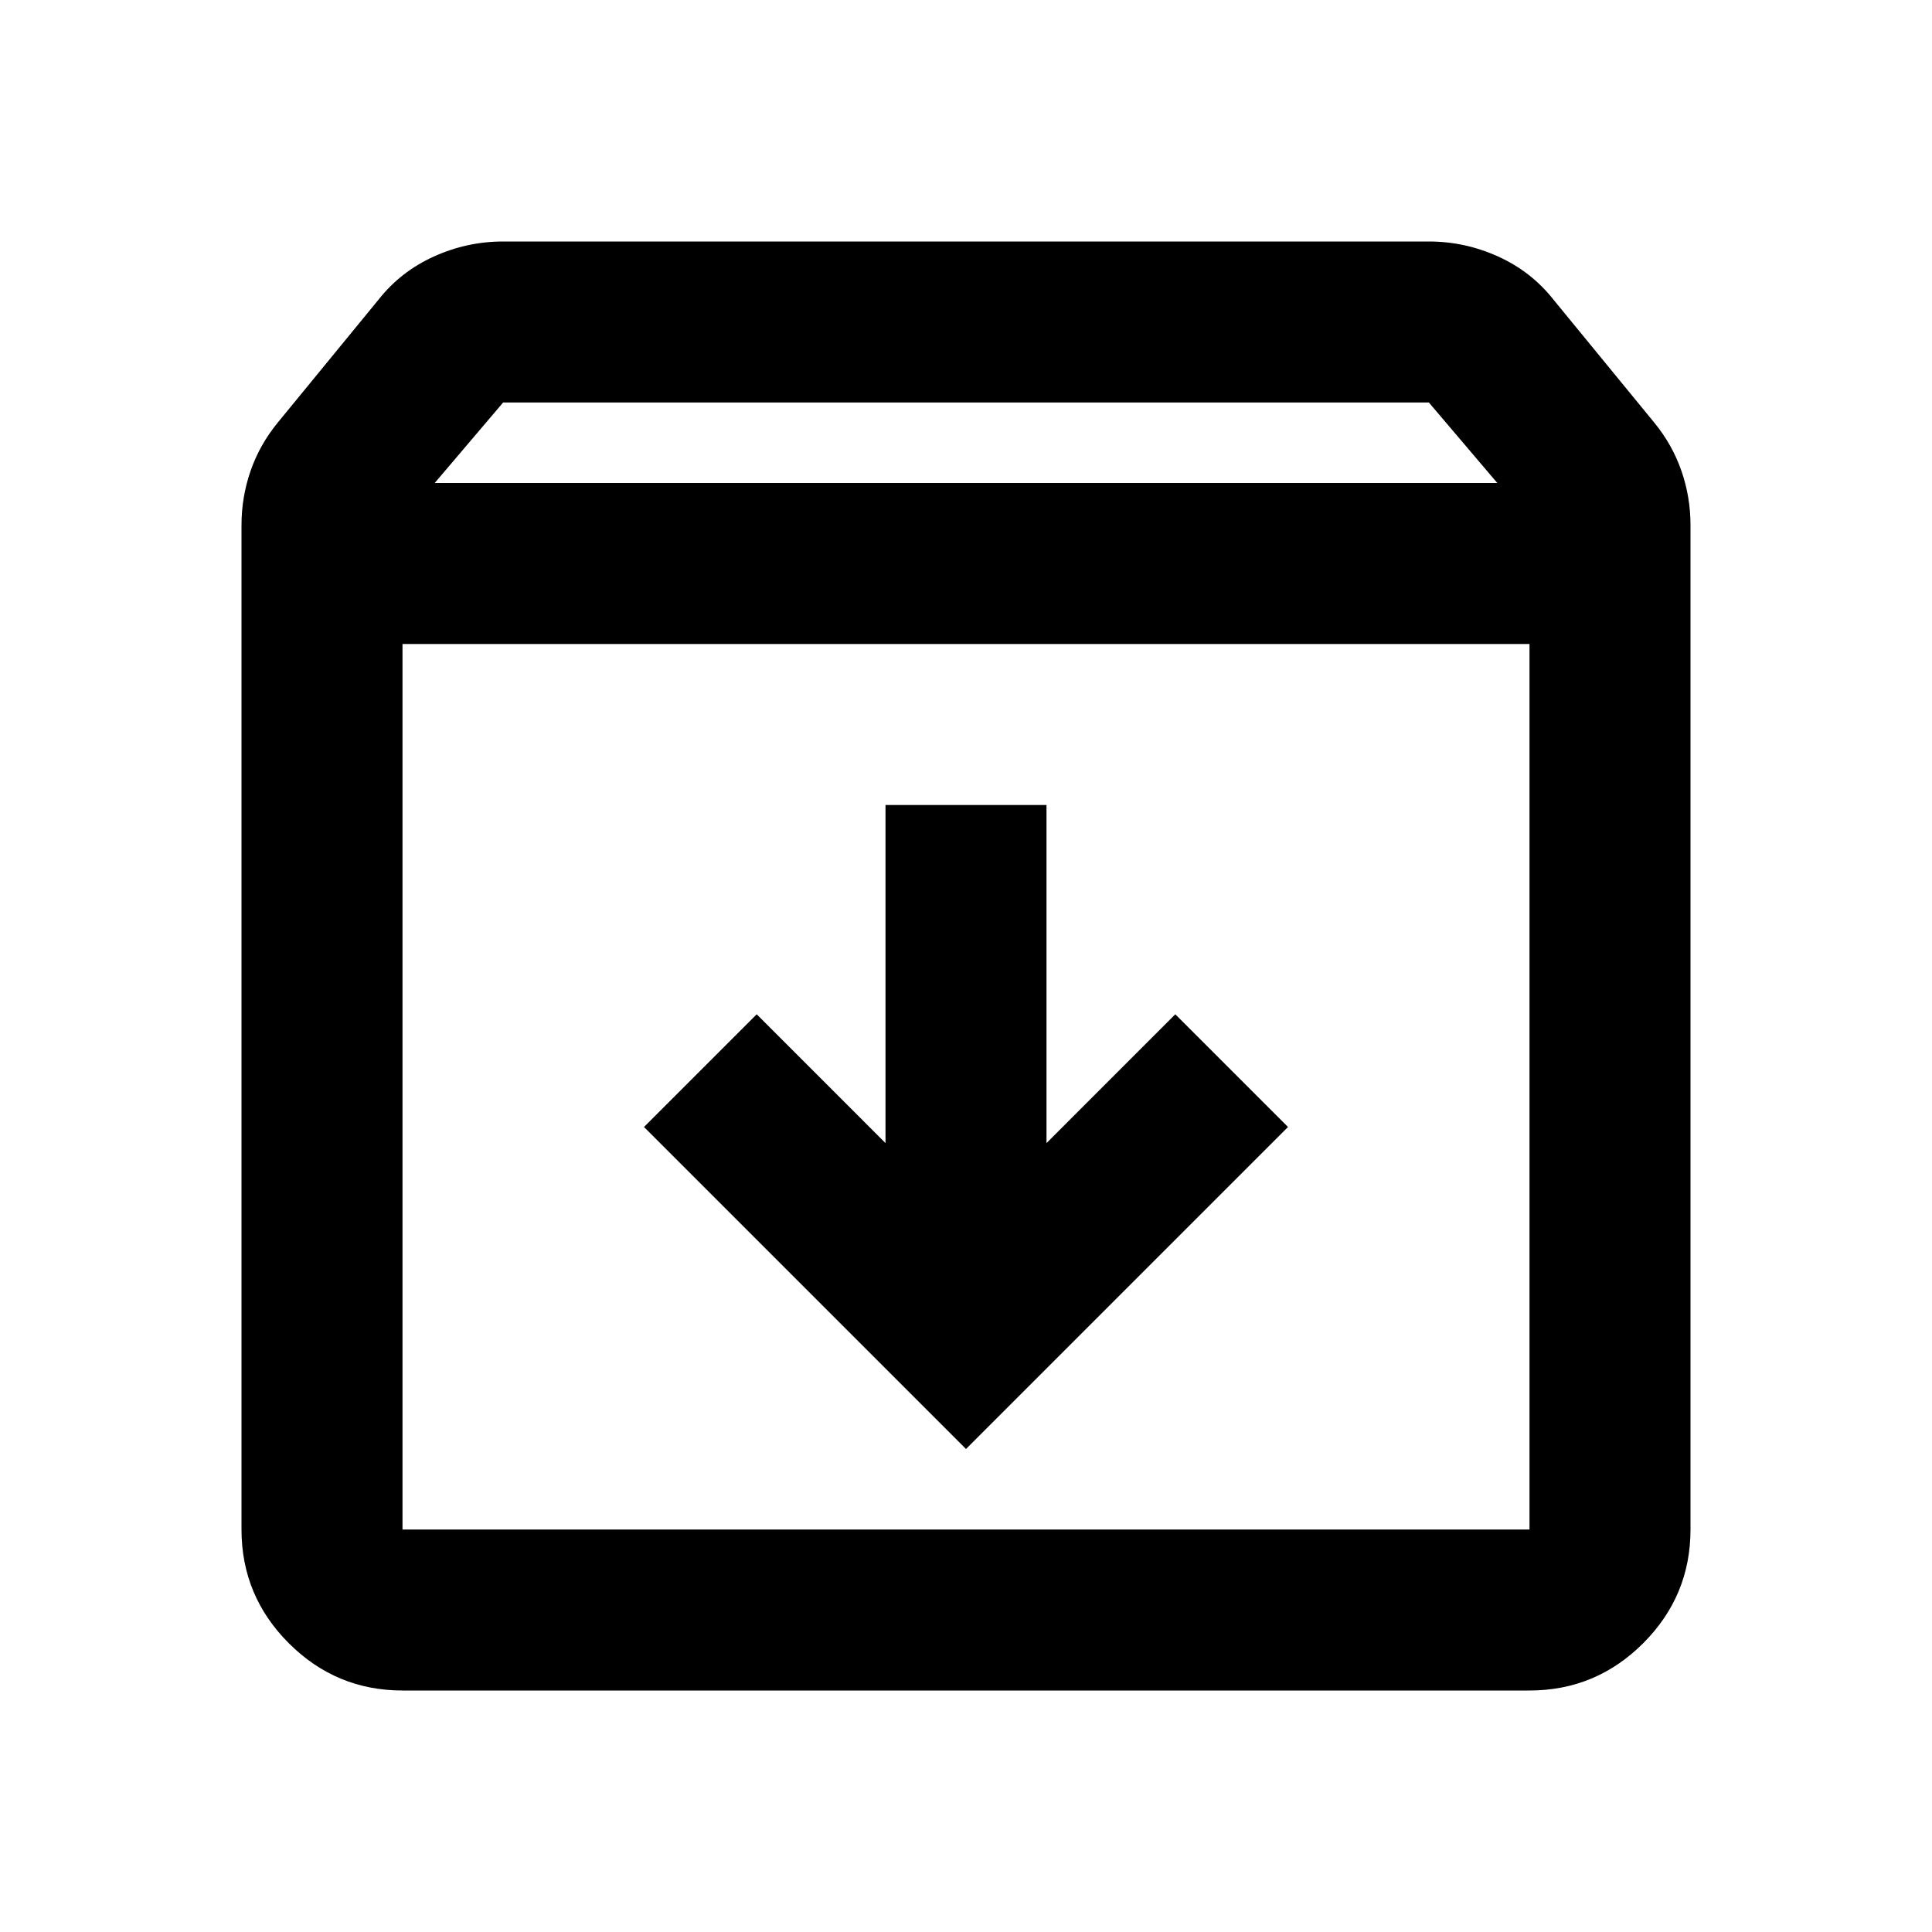
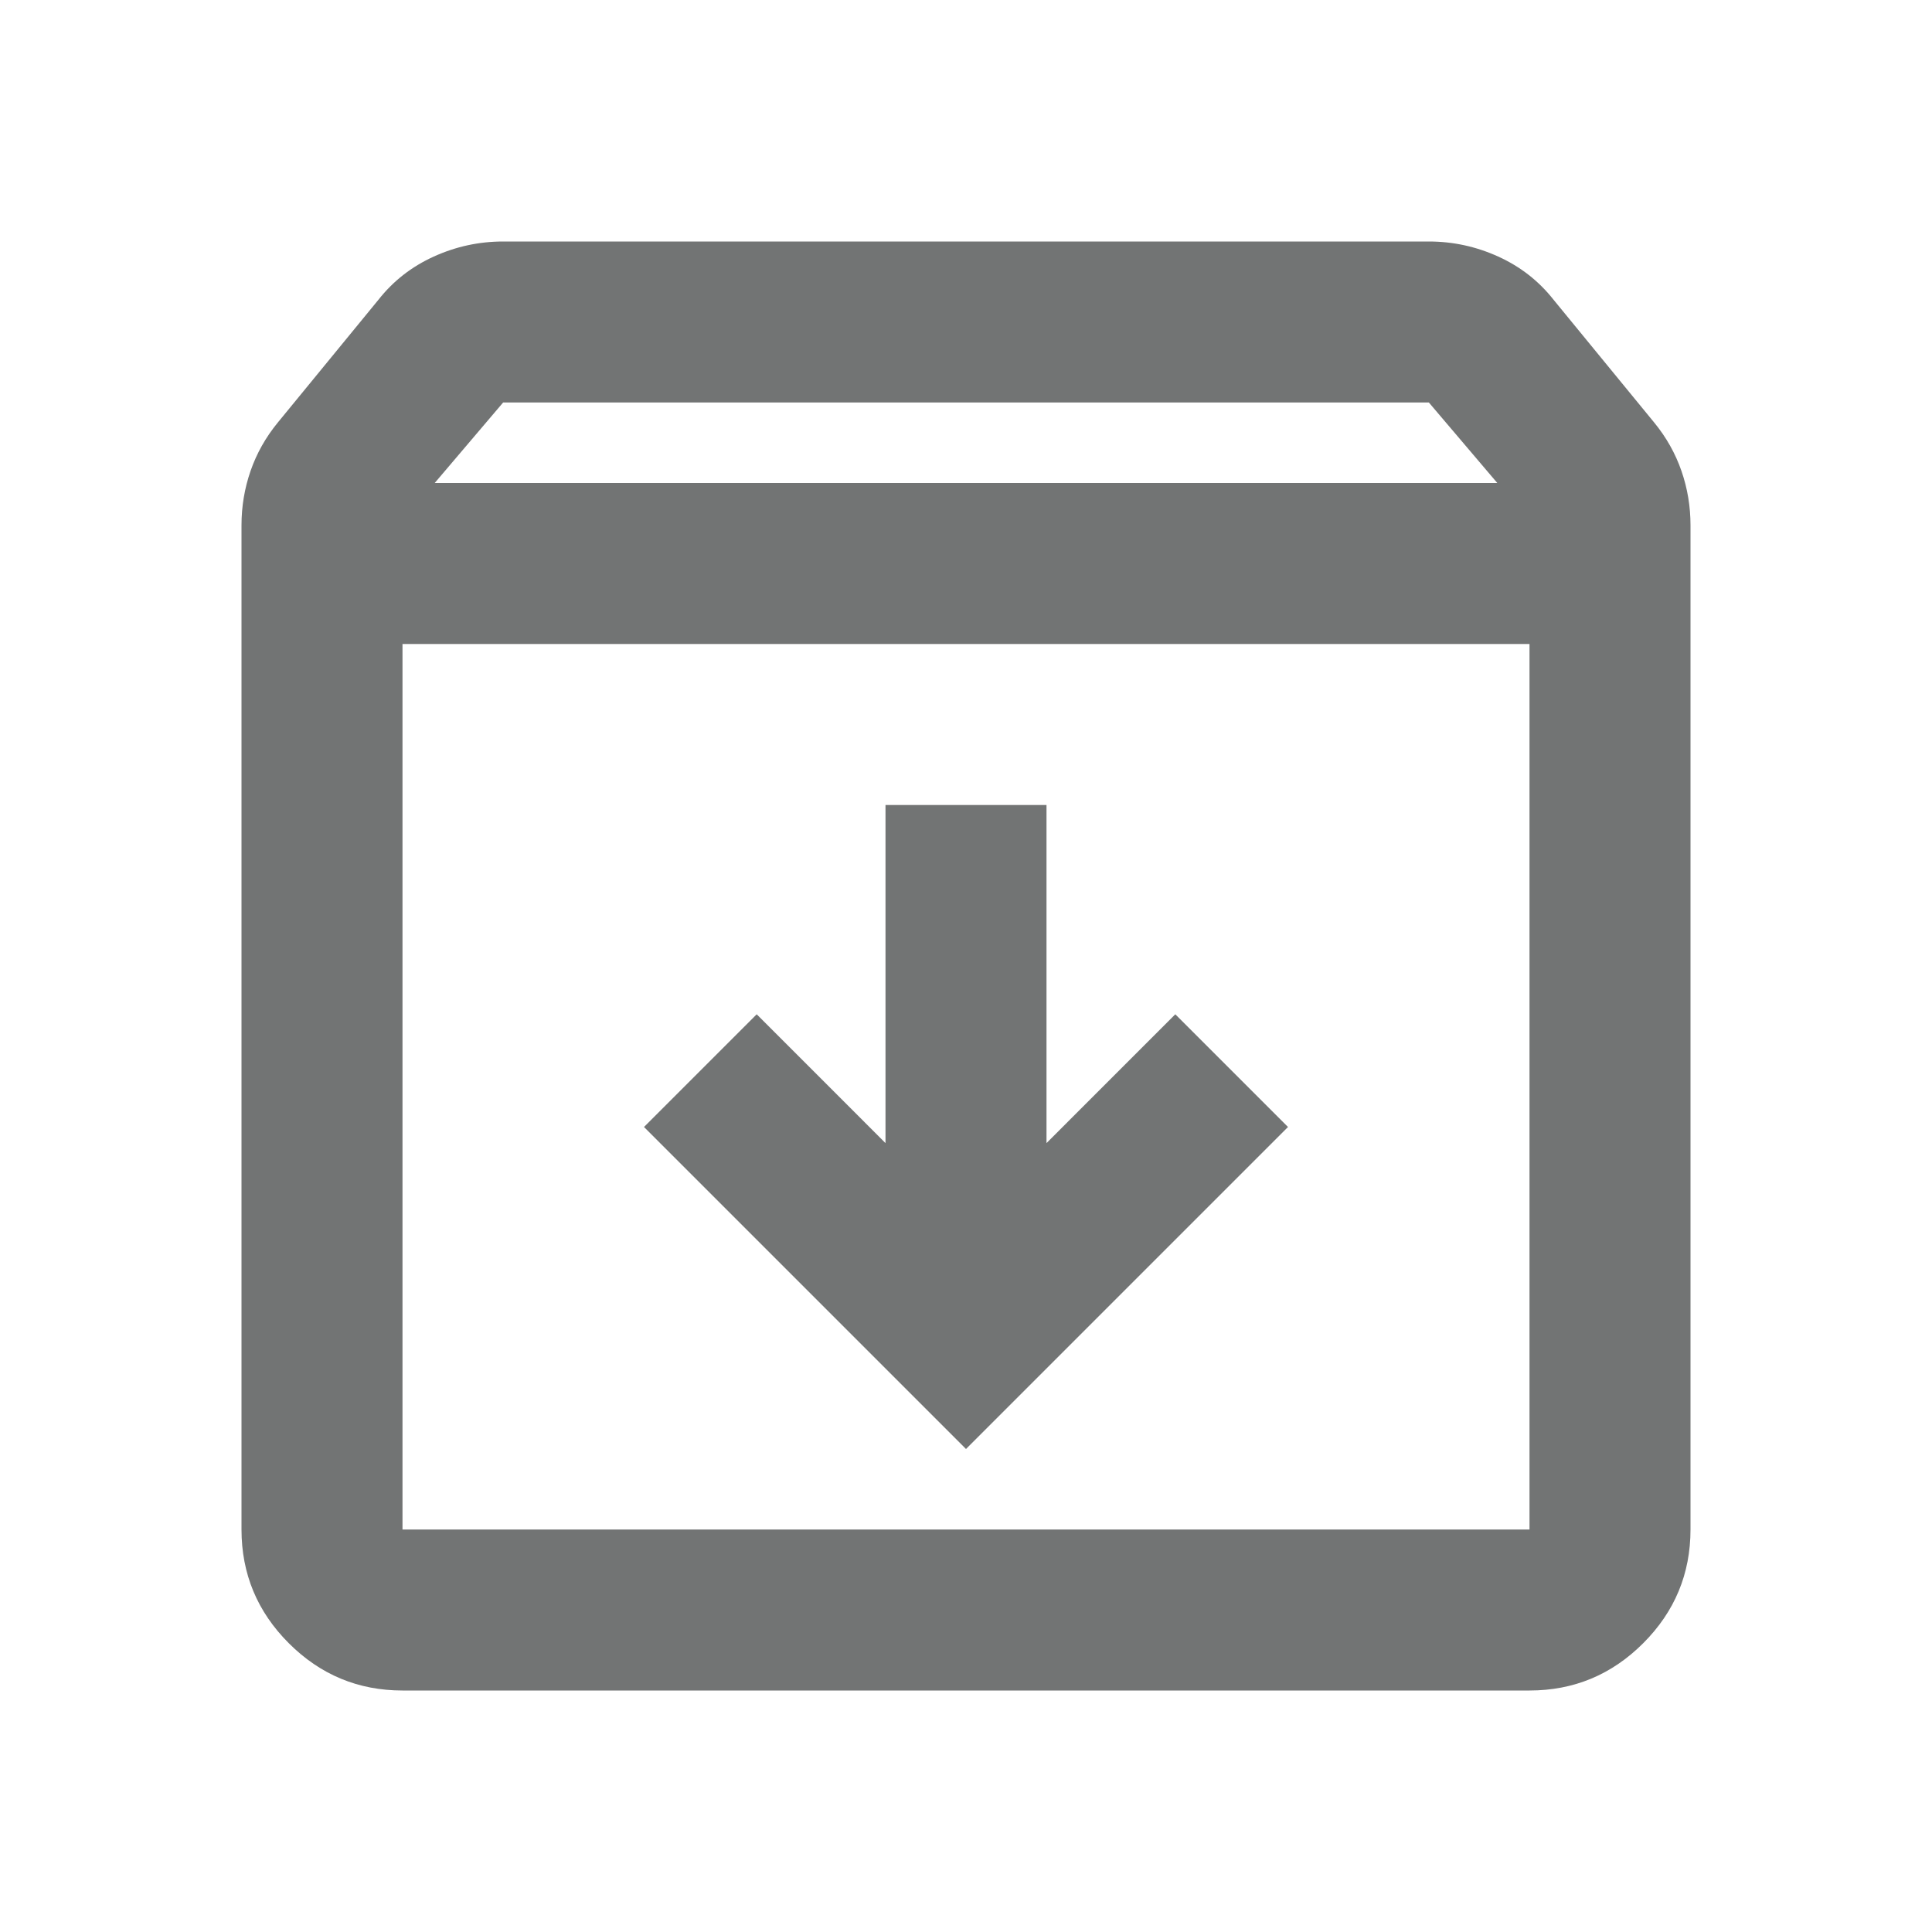
- <svg xmlns="http://www.w3.org/2000/svg" height="24" viewBox="0 -960 960 960" width="24">
+ <svg xmlns="http://www.w3.org/2000/svg" fill="#727474" height="24" viewBox="0 -960 960 960" width="24">
  <path d="m480-240 160-160-56-56-64 64v-168h-80v168l-64-64-56 56 160 160ZM200-640v440h560v-440H200Zm0 520q-33 0-56.5-23.5T120-200v-499q0-14 4.5-27t13.5-24l50-61q11-14 27.5-21.5T250-840h460q18 0 34.5 7.5T772-811l50 61q9 11 13.5 24t4.5 27v499q0 33-23.5 56.5T760-120H200Zm16-600h528l-34-40H250l-34 40Zm264 300Z" />
</svg>
